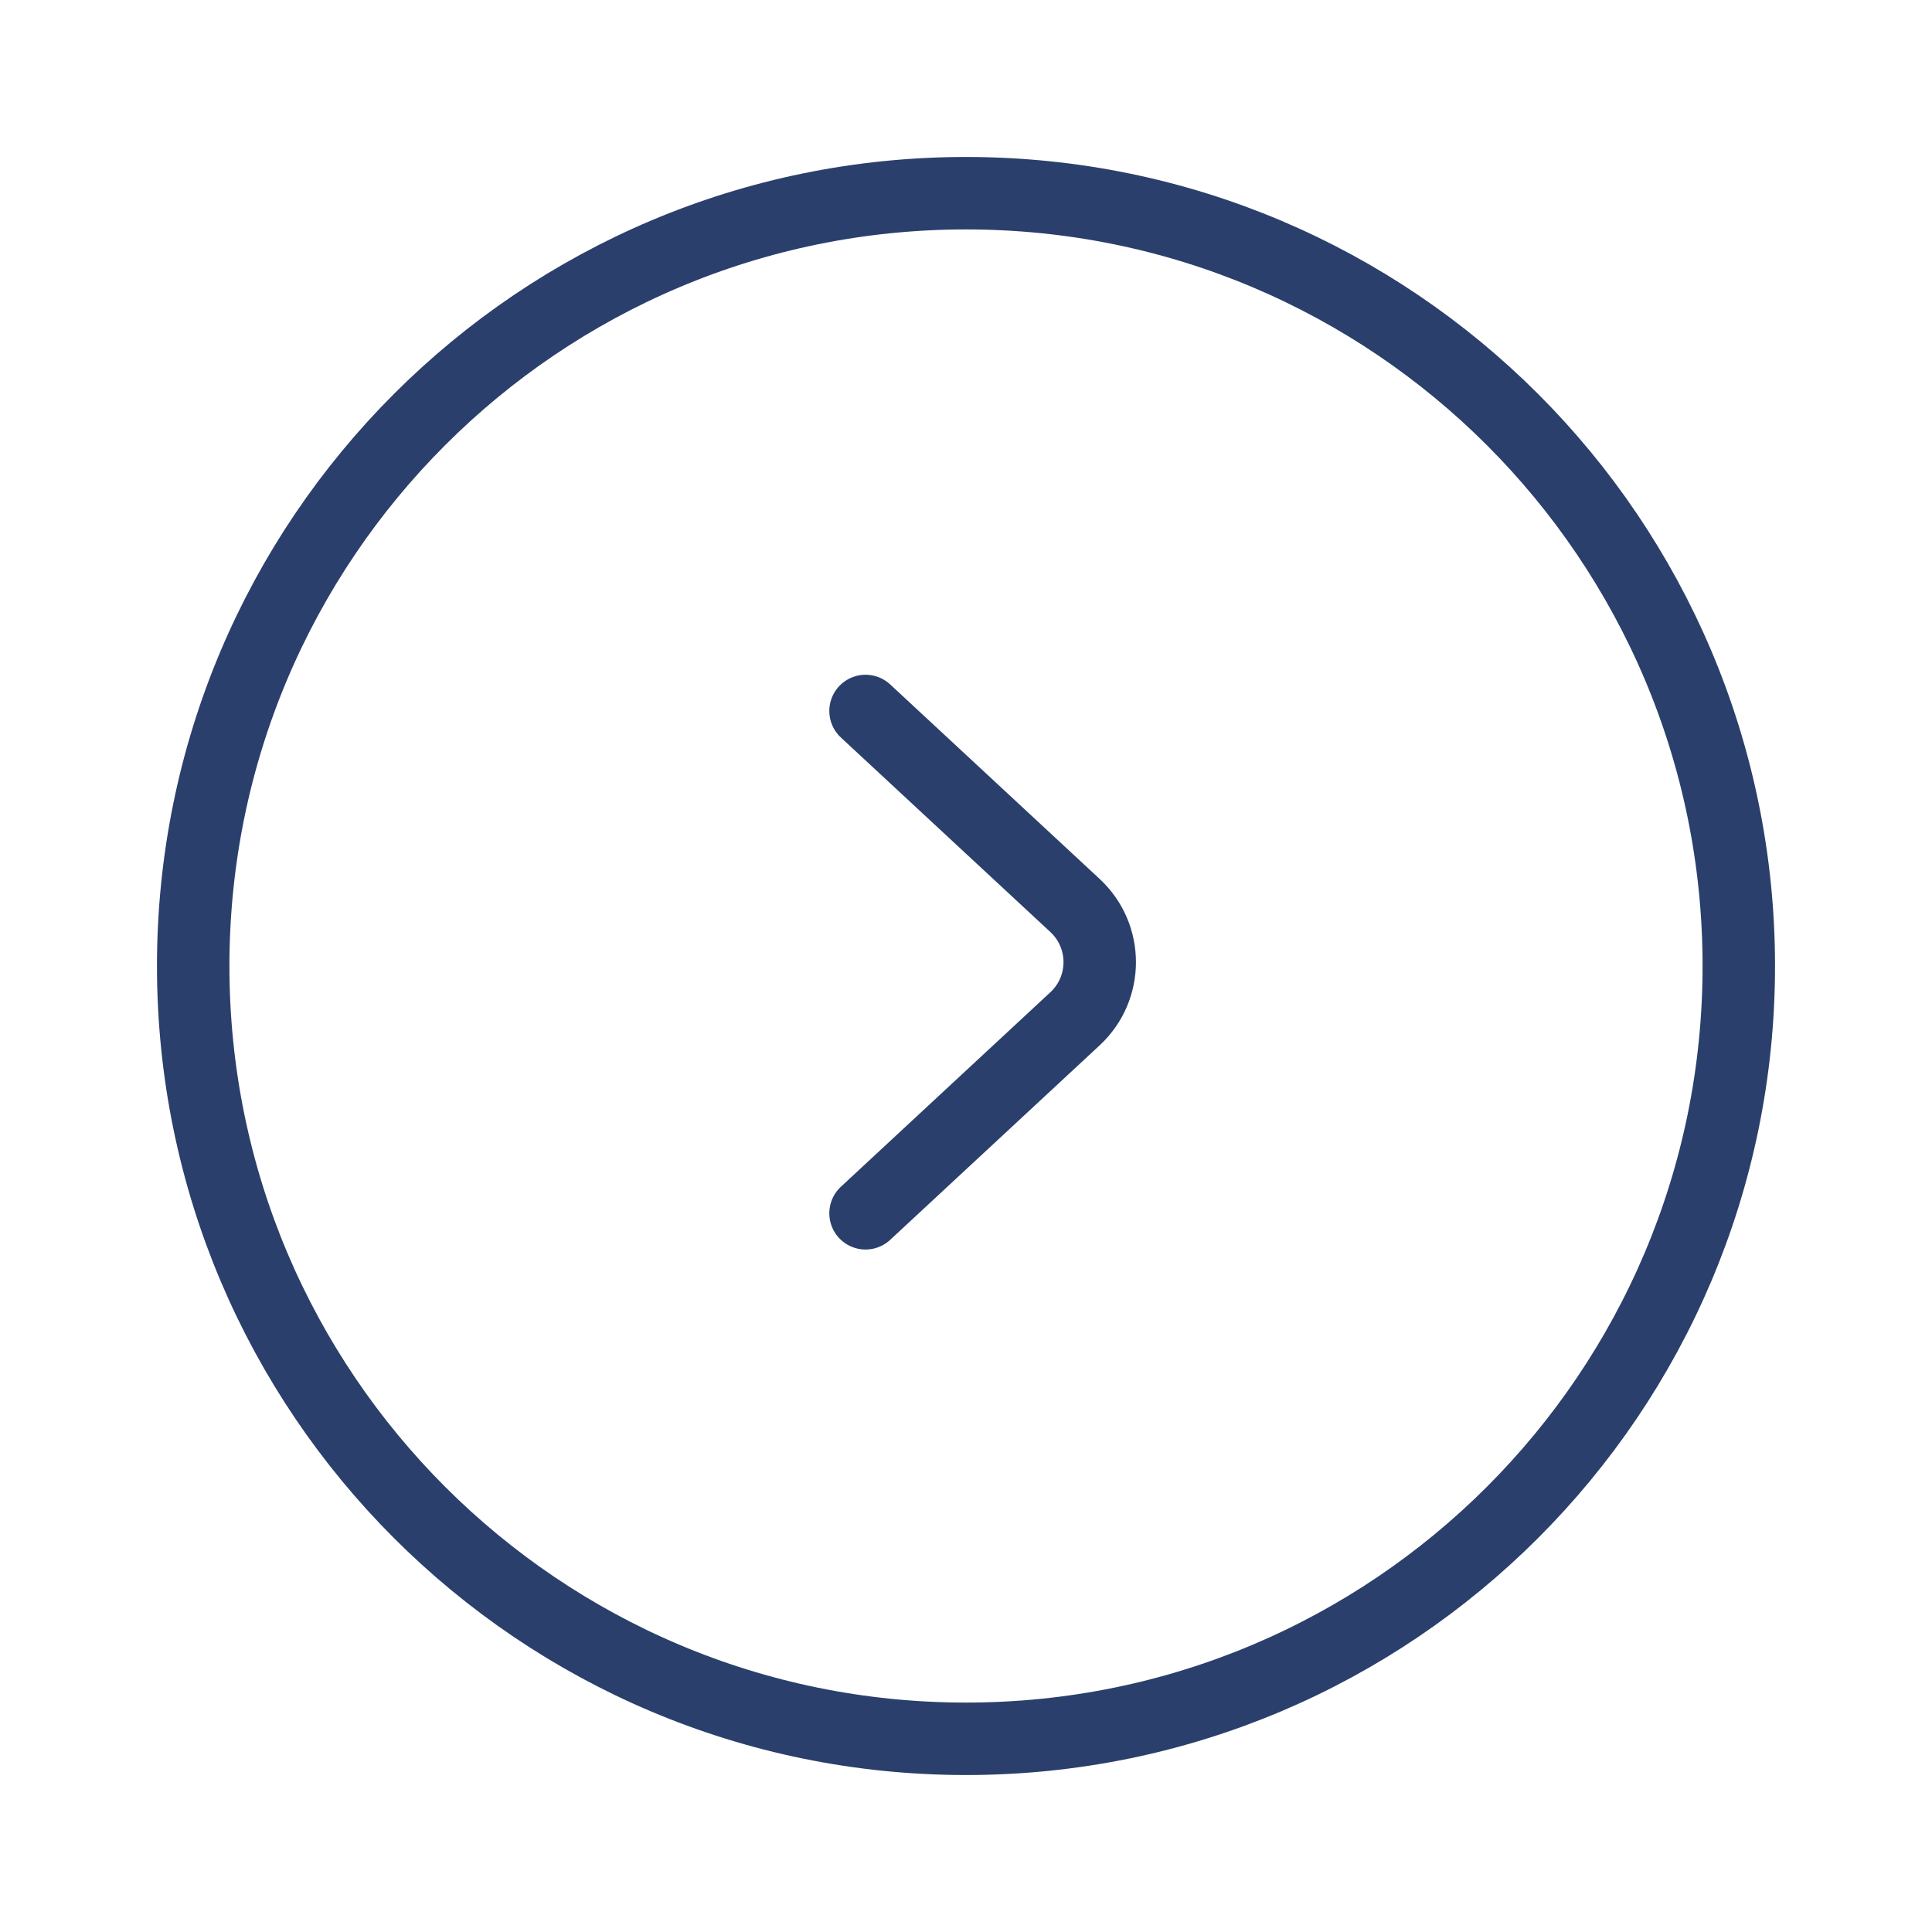
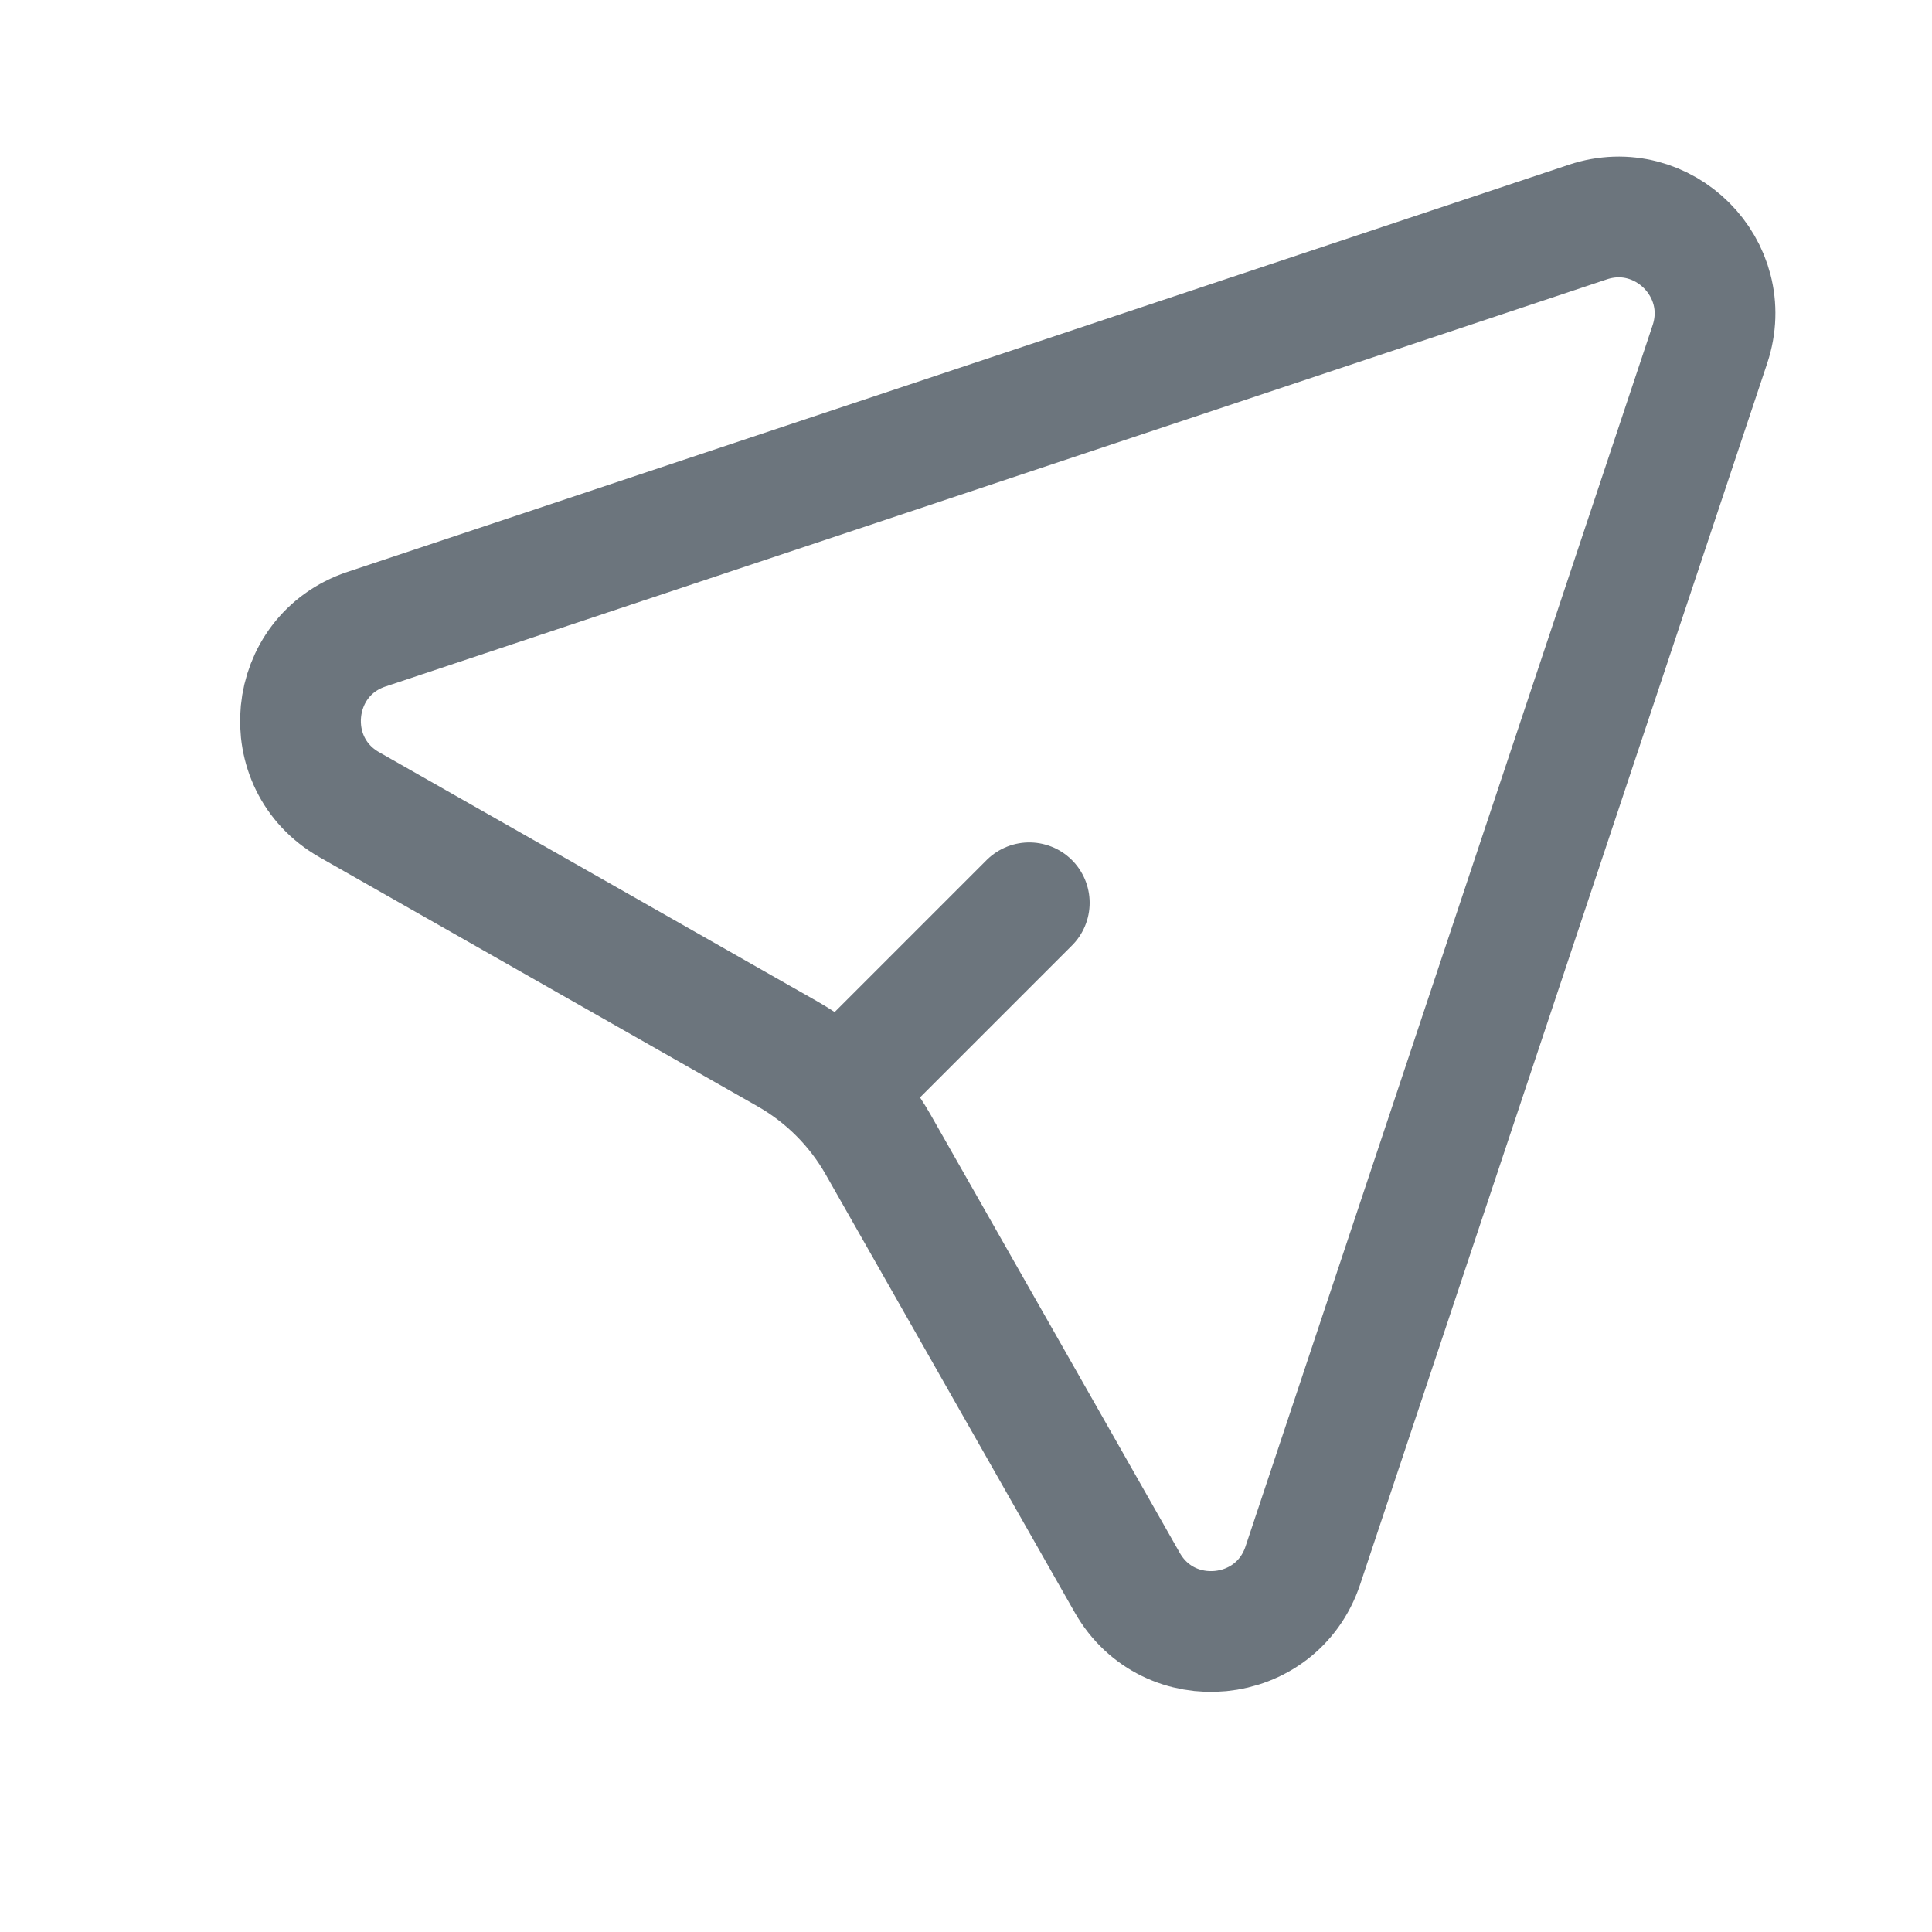
- <svg xmlns="http://www.w3.org/2000/svg" width="40" height="40" viewBox="0 0 40 40" fill="none">
-   <path d="M17.92 25.12L22.257 21.093C22.939 20.459 22.939 19.381 22.257 18.747L17.92 14.72M20 36C28.837 36 36 28.837 36 20C36 11.163 28.837 4 20 4C11.163 4 4 11.163 4 20C4 28.837 11.163 36 20 36Z" stroke="#2B3F6C" stroke-width="1.5" stroke-linecap="round" />
+ <svg xmlns="http://www.w3.org/2000/svg" width="24" height="24" viewBox="0 0 24 24" fill="none">
+   <path d="M19.723 2.759C20.661 2.446 21.554 3.339 21.241 4.277L16.184 19.447C15.856 20.432 14.516 20.563 14.003 19.66L10.908 14.217C10.641 13.748 10.252 13.359 9.783 13.092L4.34 9.997C3.437 9.484 3.568 8.144 4.553 7.816L19.723 2.759Z" stroke="#6C757D" stroke-width="1.5" />
+   <path d="M12.786 11.215L10.786 13.215" stroke="#6C757D" stroke-width="1.5" stroke-linecap="round" stroke-linejoin="round" />
</svg>
